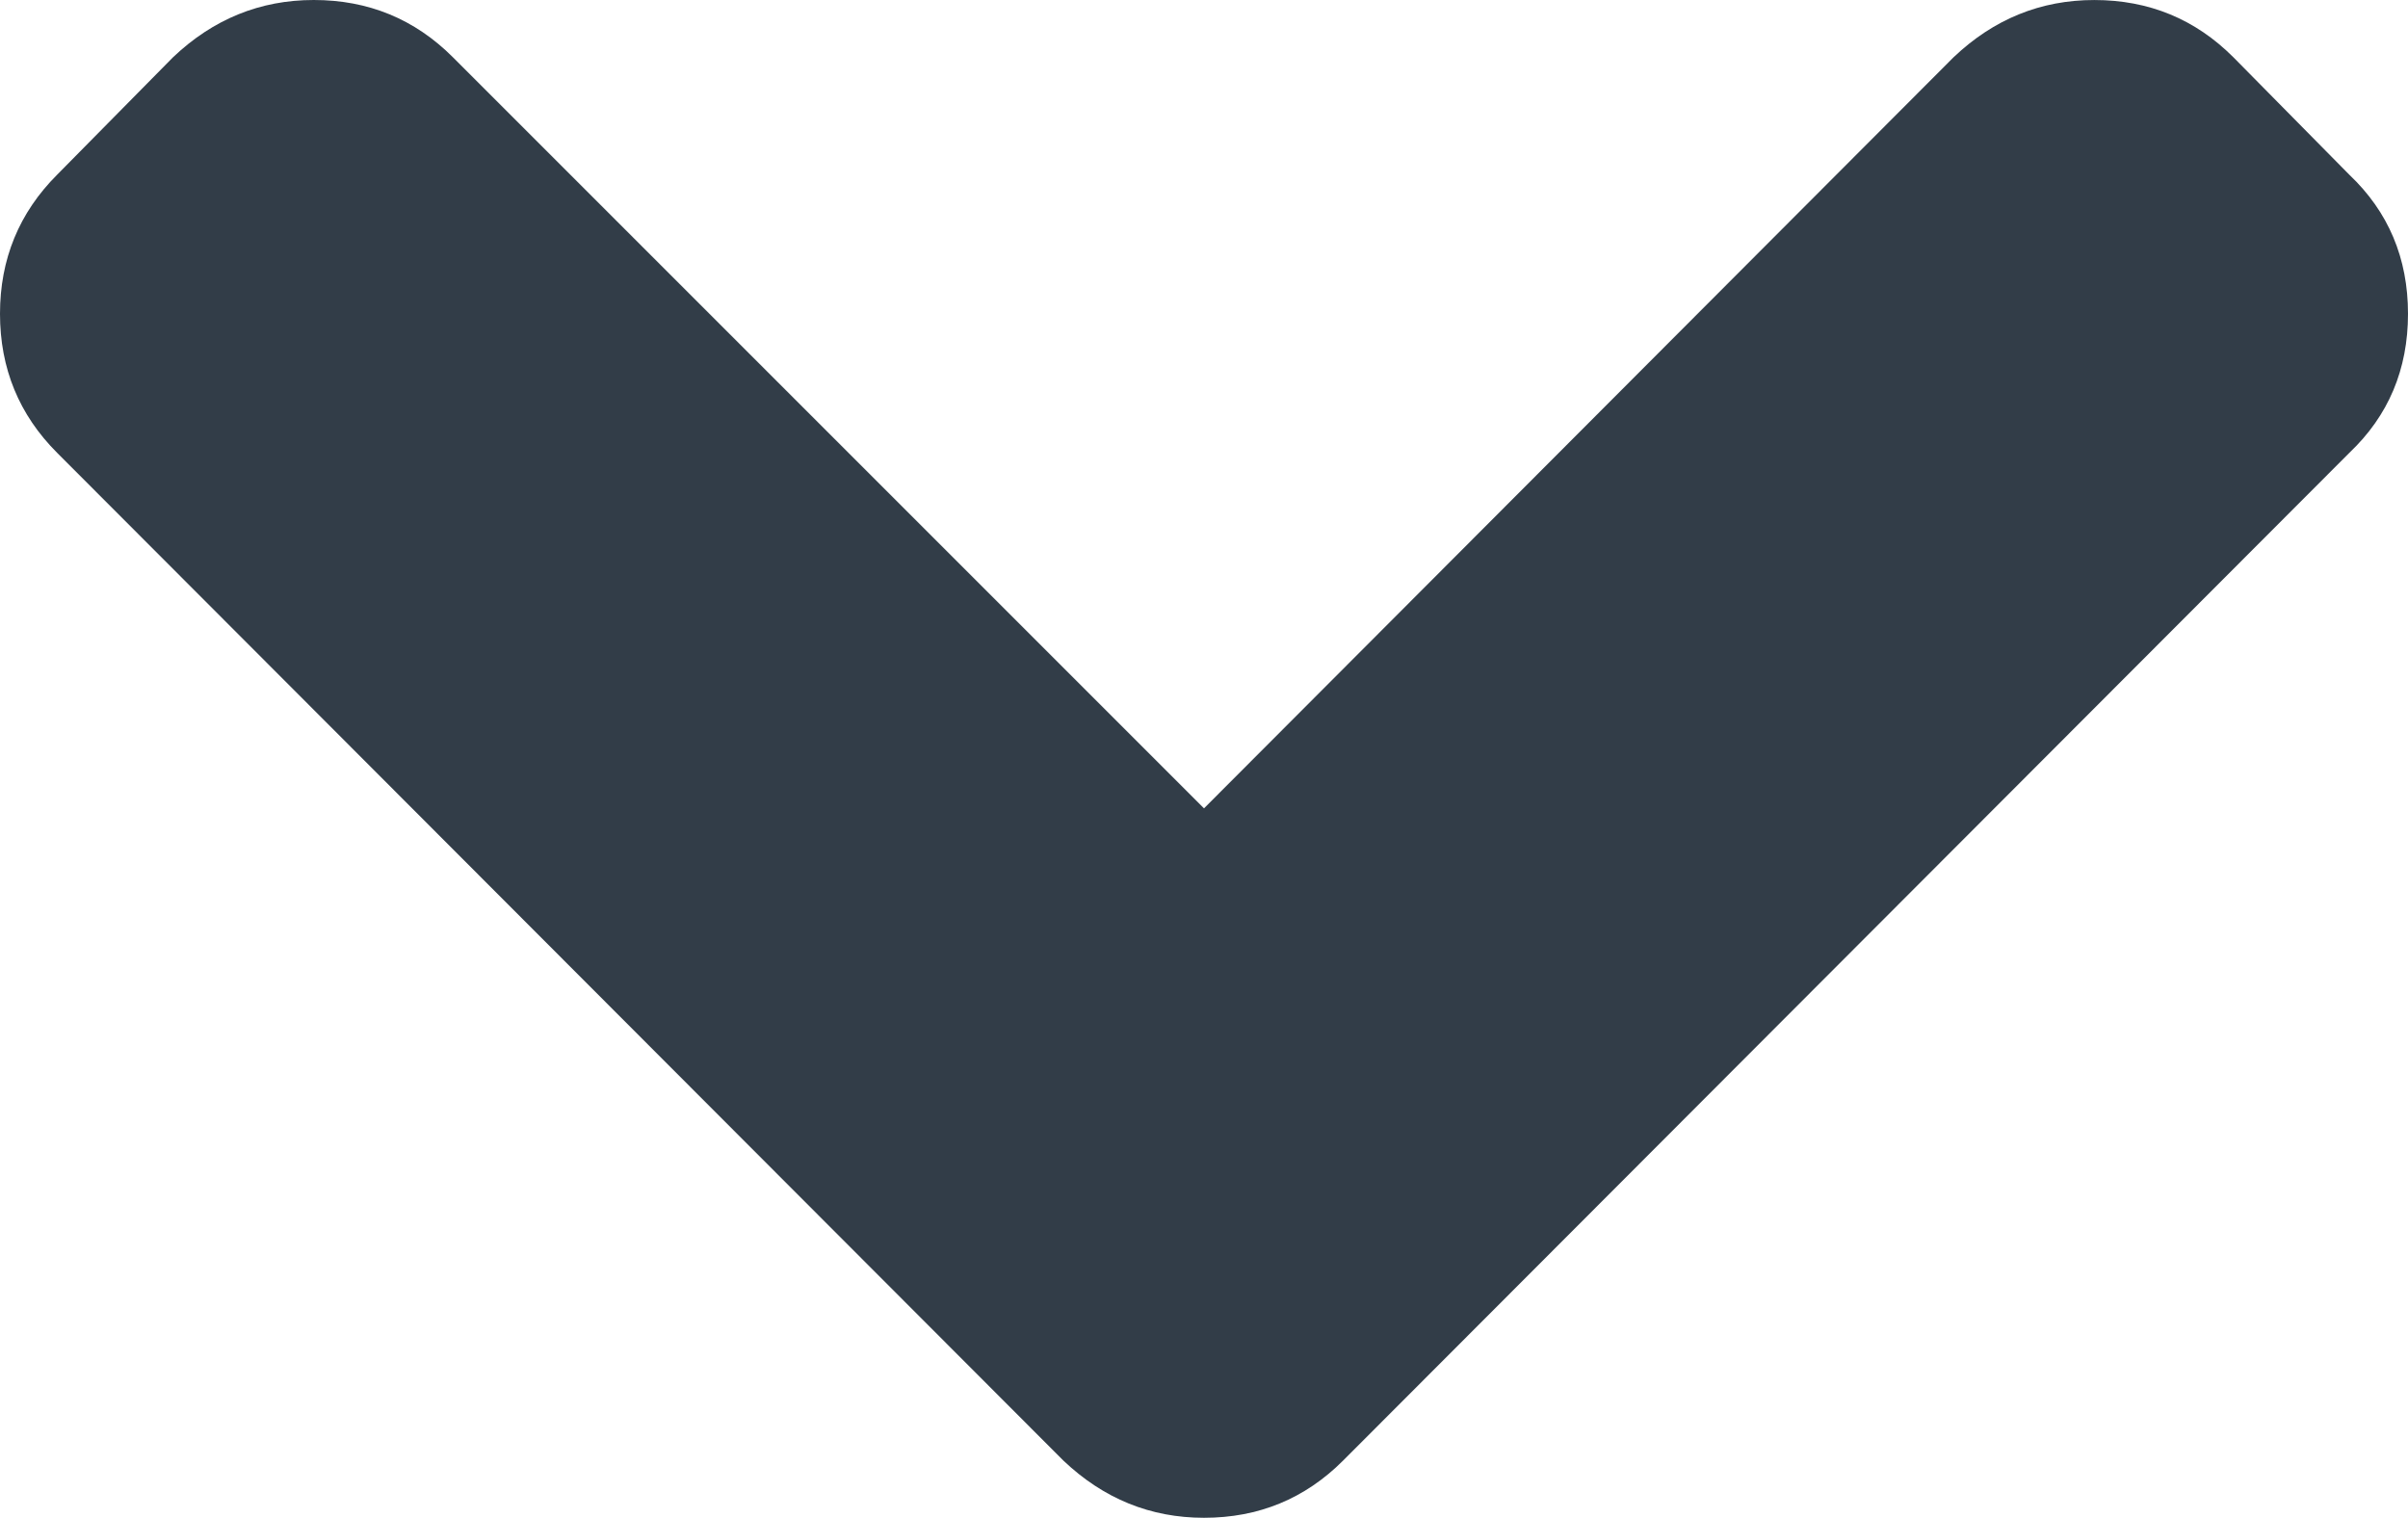
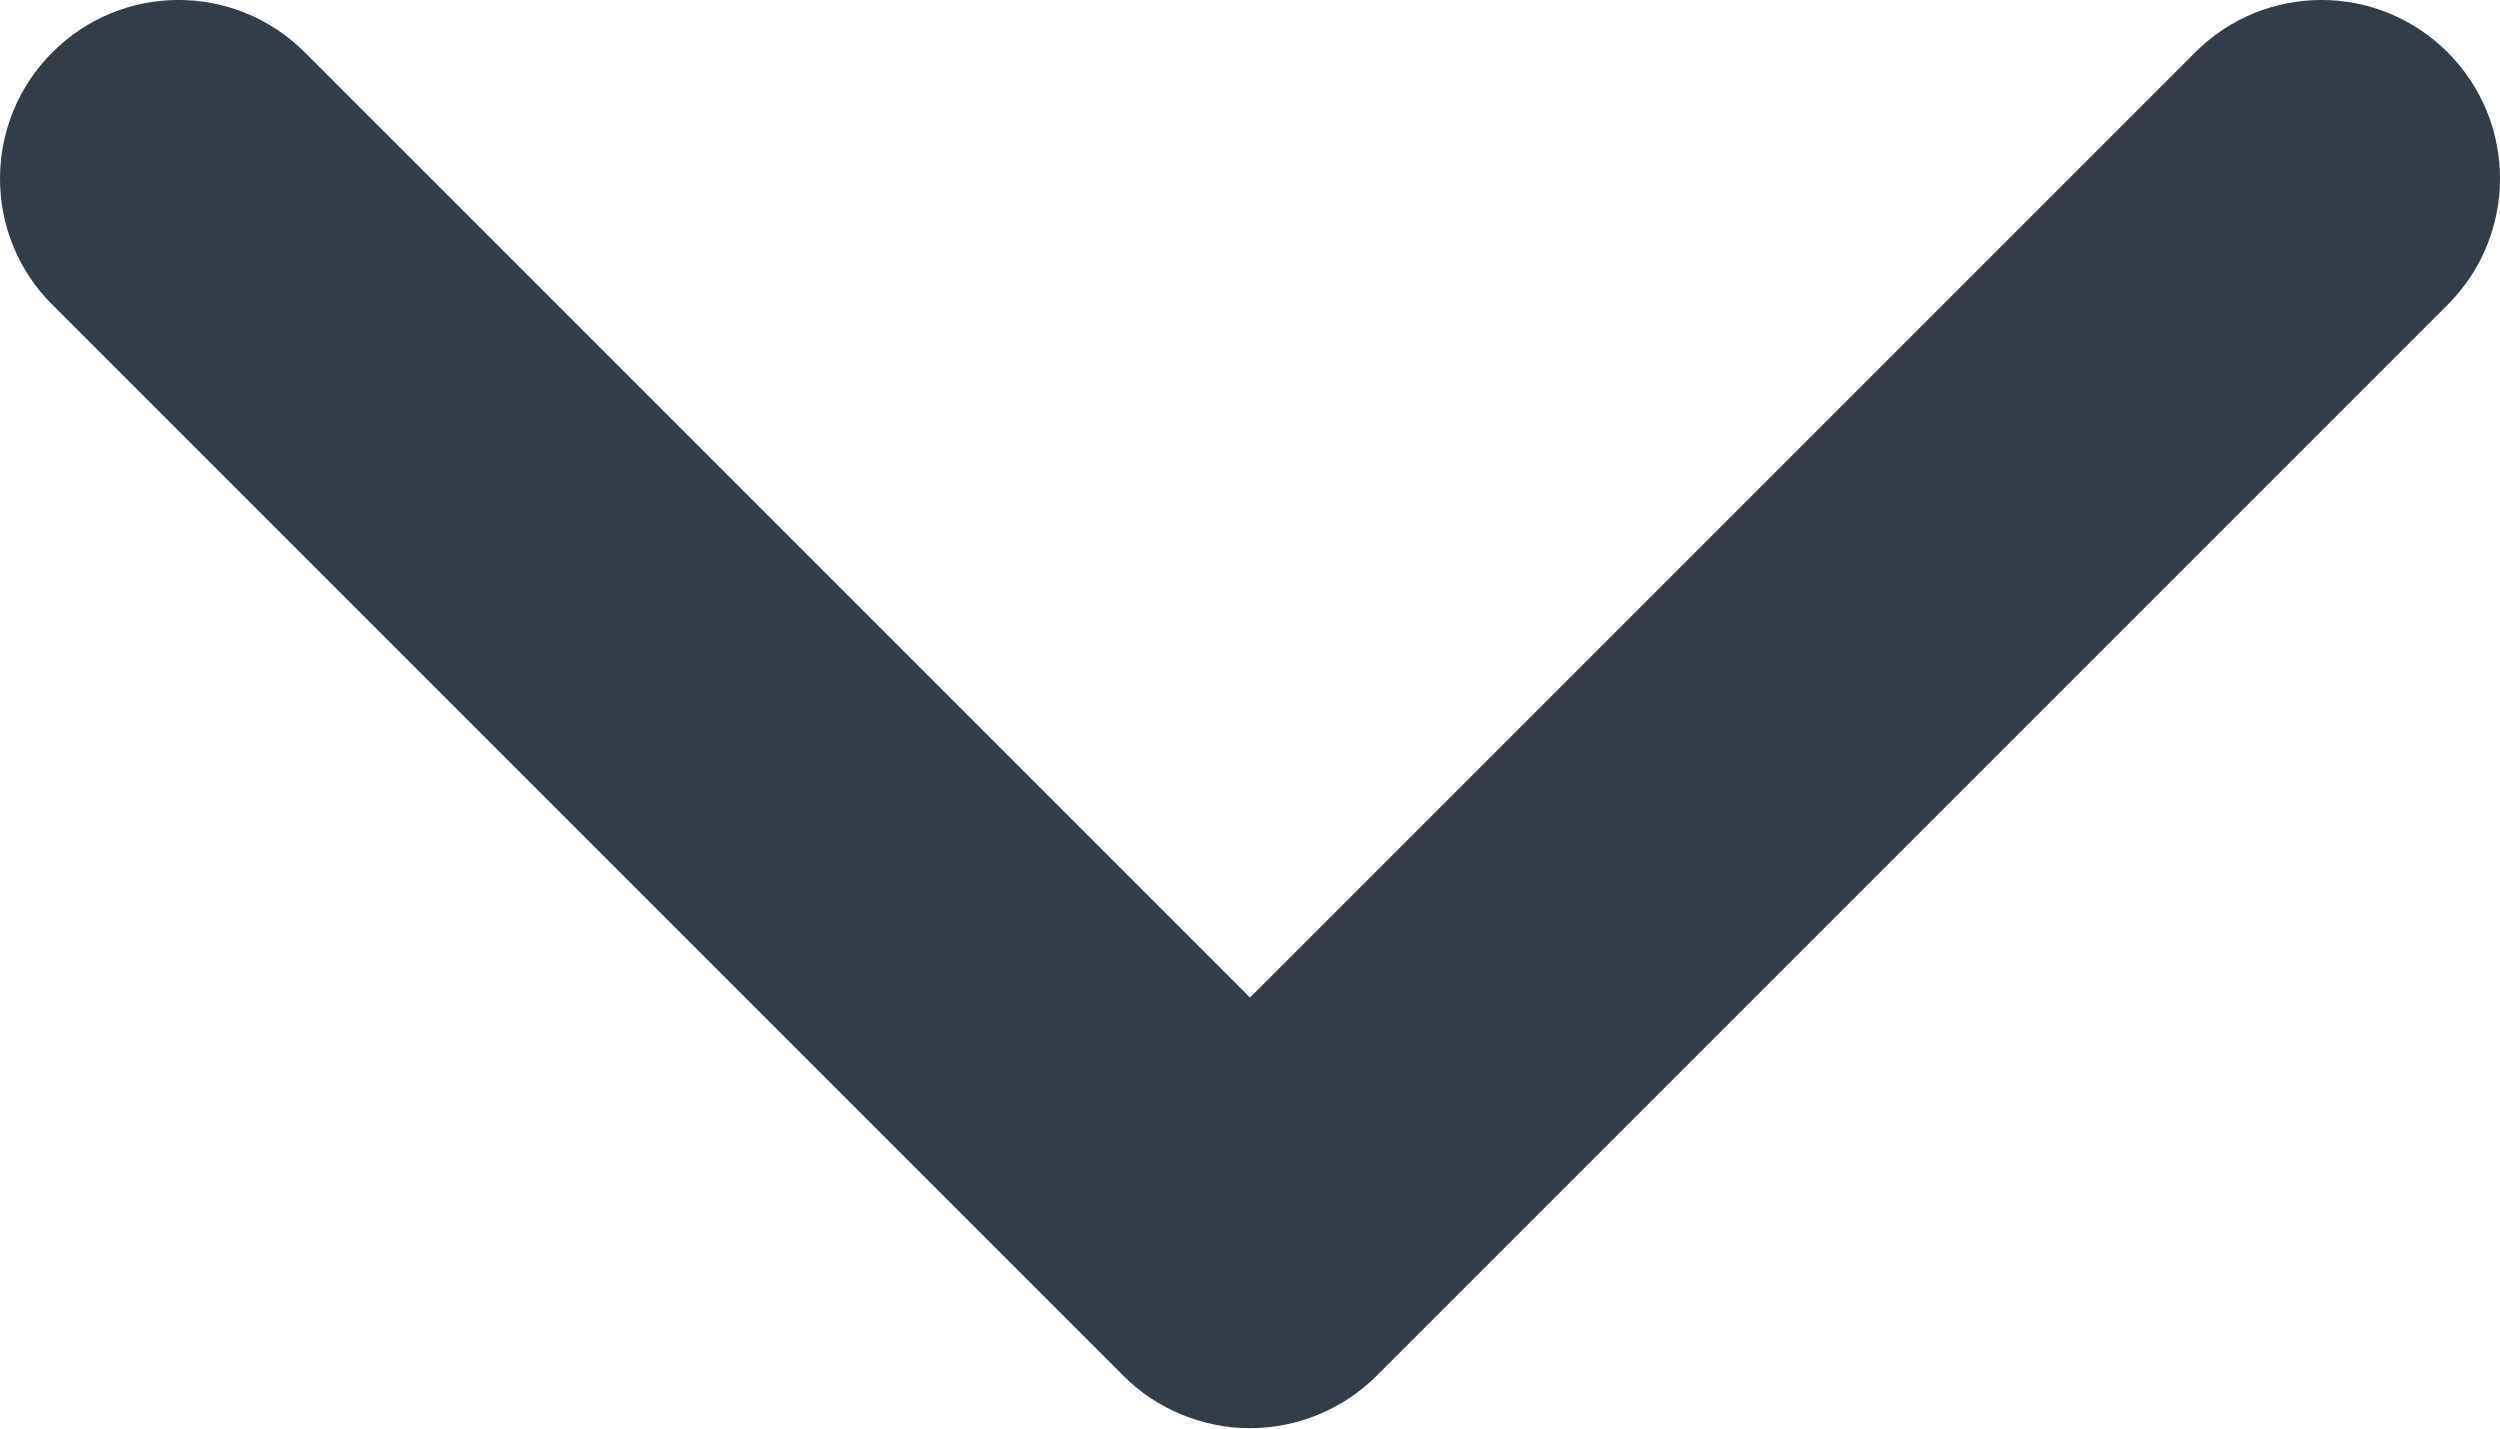
- <svg xmlns="http://www.w3.org/2000/svg" version="1.1" id="Capa_1" x="0px" y="0px" fill="#323d48" width="444.818" height="280.374" viewBox="0 0 444.818 280.374" xml:space="preserve">
-   <defs id="defs39" />
-   <g id="g4" transform="rotate(90,263.52,181.298)">
-     <path d="M 352.025,196.712 165.884,10.848 C 159.029,3.615 150.469,0 140.187,0 129.905,0 121.345,3.619 114.49,10.848 L 92.792,32.264 c -7.044,7.043 -10.566,15.604 -10.566,25.692 0,9.897 3.521,18.56 10.566,25.981 L 231.545,222.41 92.786,361.168 c -7.042,7.043 -10.564,15.604 -10.564,25.693 0,9.896 3.521,18.562 10.564,25.98 l 21.7,21.413 c 7.043,7.043 15.612,10.564 25.697,10.564 10.089,0 18.656,-3.521 25.697,-10.564 L 352.025,248.39 c 7.046,-7.423 10.571,-16.084 10.571,-25.981 10e-4,-10.088 -3.525,-18.654 -10.571,-25.697 z" id="path2" />
+ <svg xmlns="http://www.w3.org/2000/svg" width="512.05" height="292.52" version="1.1" viewBox="0 0 512.05 292.52" xml:space="preserve">
+   <g transform="translate(.025 -109.68)">
+     <path fill="#323d48" d="m10.7 172.1 219.4 219.4c6.8 6.8 16.2 10.7 25.9 10.7s19.1-3.9 25.9-10.7l219.4-219.4c14.3-14.3 14.3-37.4 0-51.7s-37.4-14.3-51.7 0l-193.6 193.6-193.6-193.6c-14.3-14.3-37.4-14.3-51.7 0s-14.3 37.5 0 51.7z" />
  </g>
-   <g id="g6" transform="translate(0,-82.222)">
- </g>
-   <g id="g8" transform="translate(0,-82.222)">
- </g>
-   <g id="g10" transform="translate(0,-82.222)">
- </g>
-   <g id="g12" transform="translate(0,-82.222)">
- </g>
-   <g id="g14" transform="translate(0,-82.222)">
- </g>
-   <g id="g16" transform="translate(0,-82.222)">
- </g>
-   <g id="g18" transform="translate(0,-82.222)">
- </g>
-   <g id="g20" transform="translate(0,-82.222)">
- </g>
-   <g id="g22" transform="translate(0,-82.222)">
- </g>
-   <g id="g24" transform="translate(0,-82.222)">
- </g>
-   <g id="g26" transform="translate(0,-82.222)">
- </g>
-   <g id="g28" transform="translate(0,-82.222)">
- </g>
-   <g id="g30" transform="translate(0,-82.222)">
- </g>
-   <g id="g32" transform="translate(0,-82.222)">
- </g>
-   <g id="g34" transform="translate(0,-82.222)">
- </g>
</svg>
